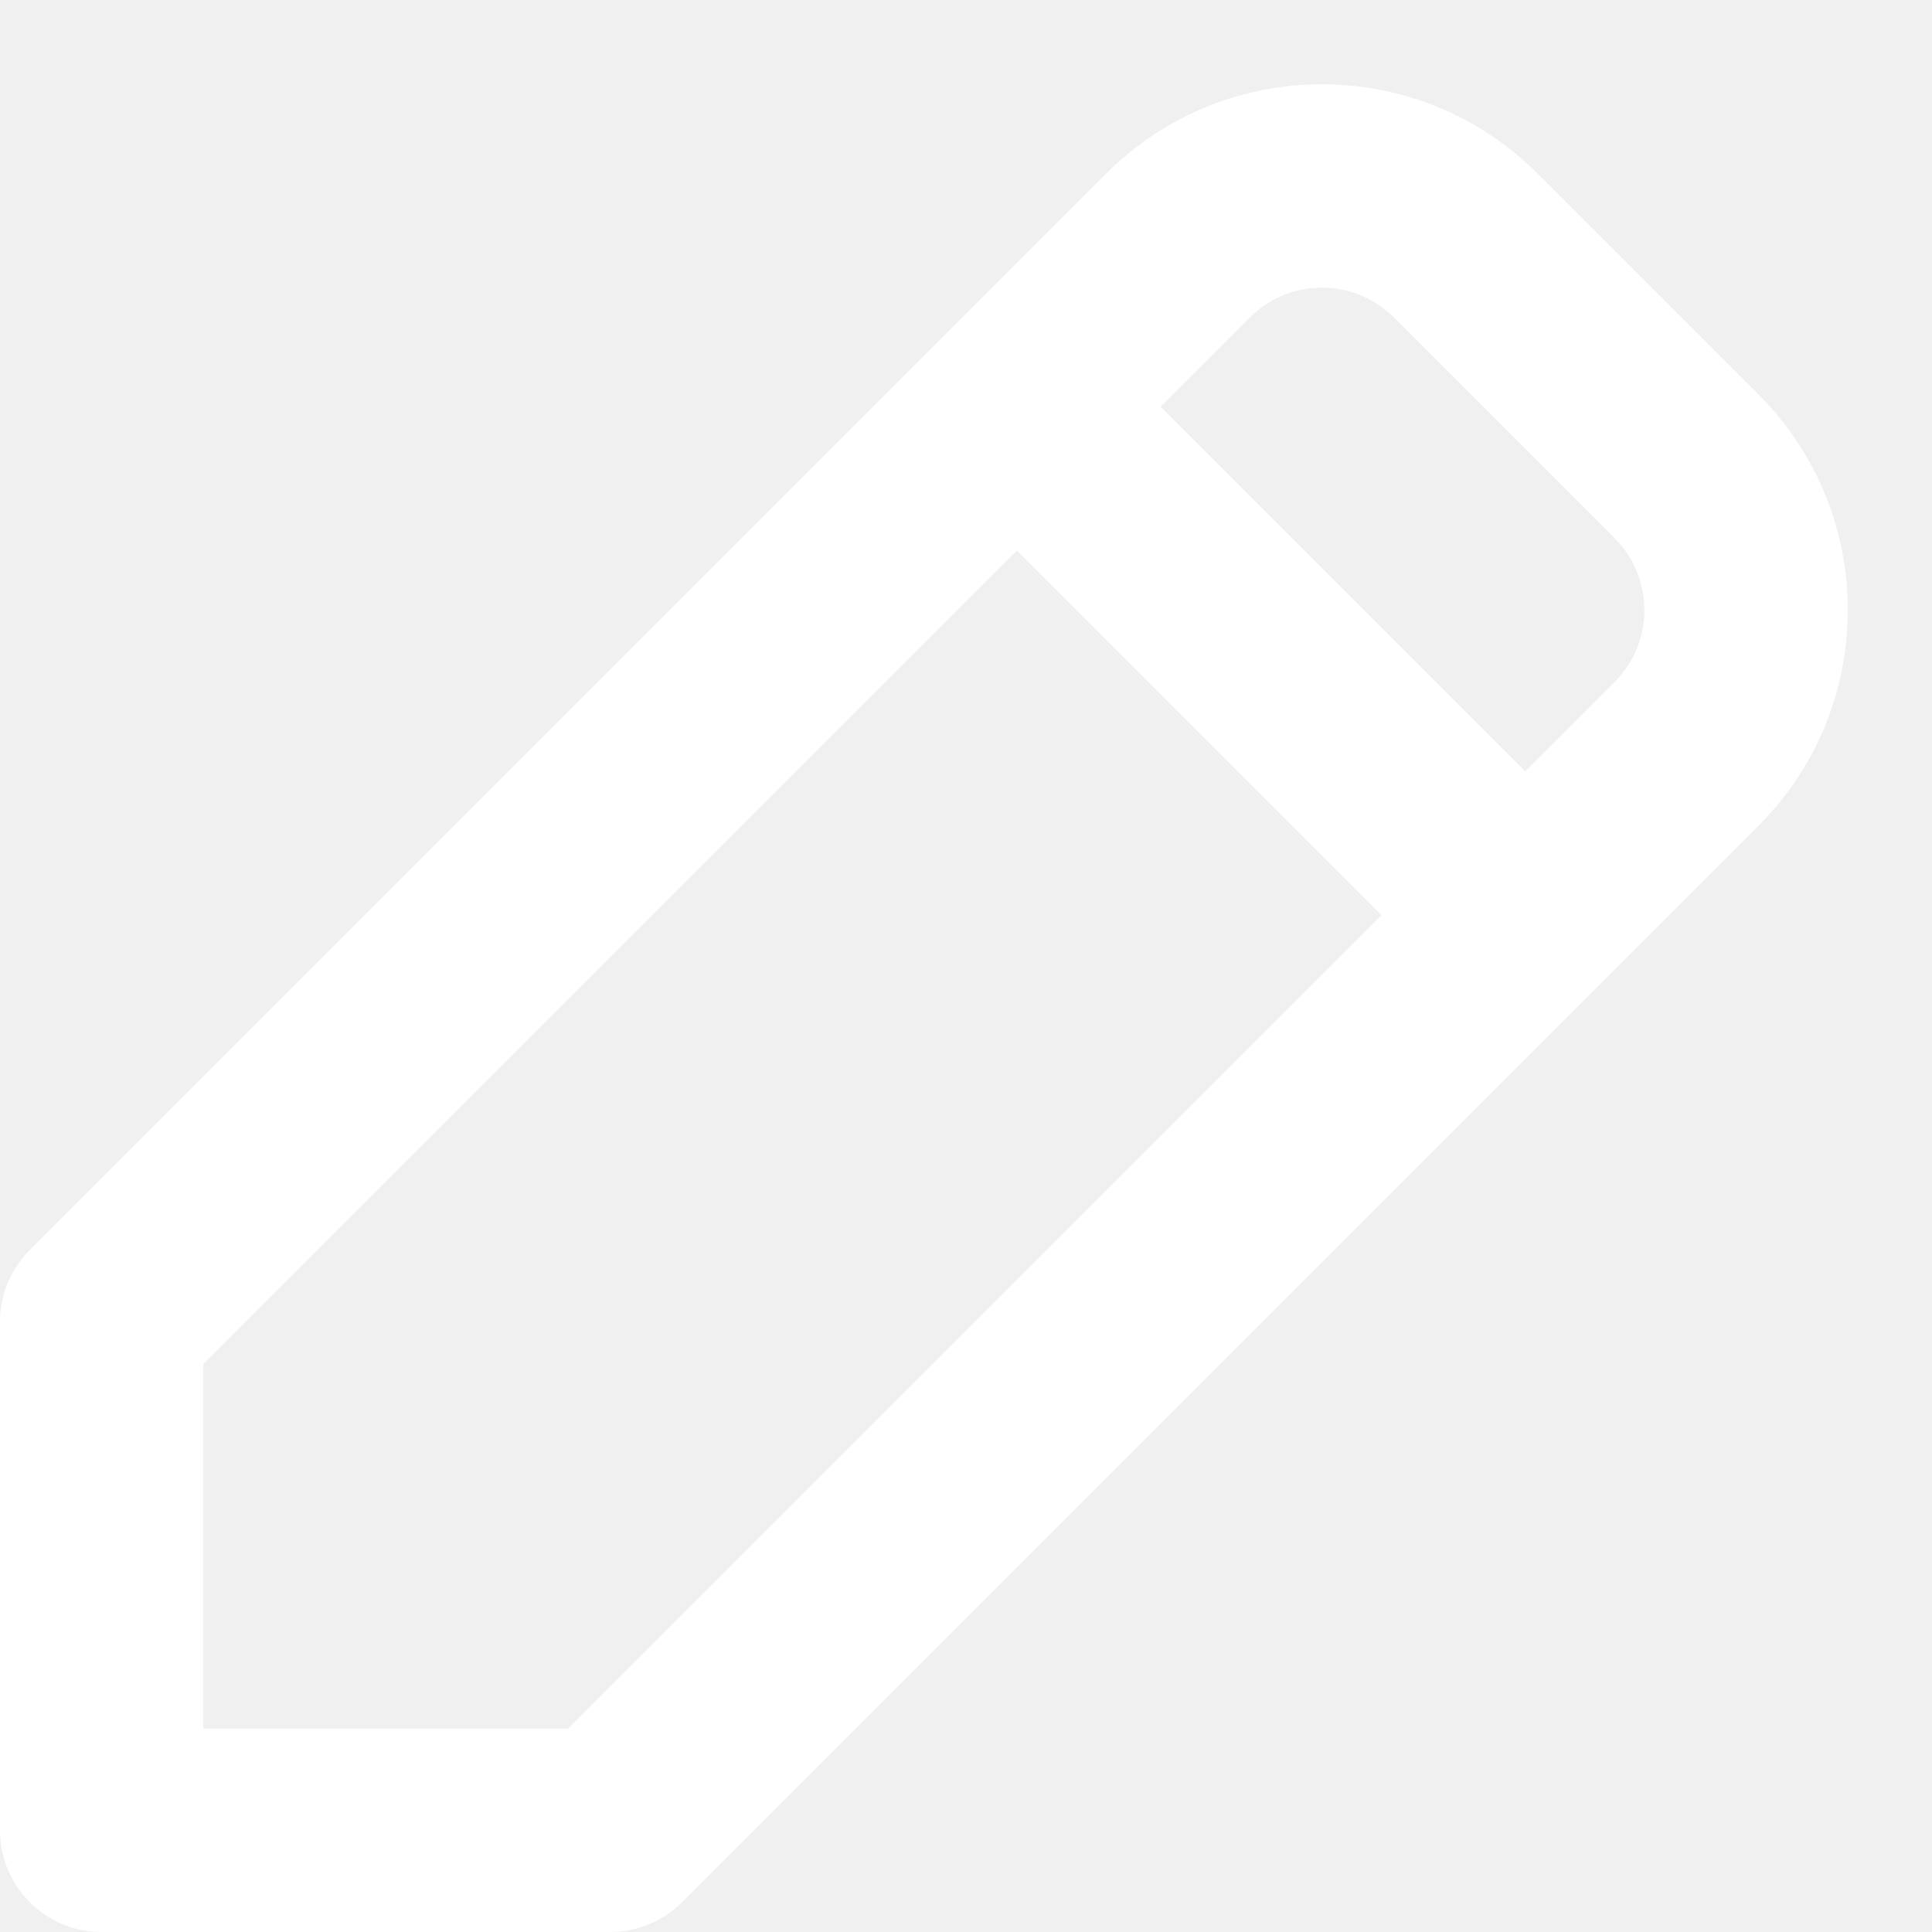
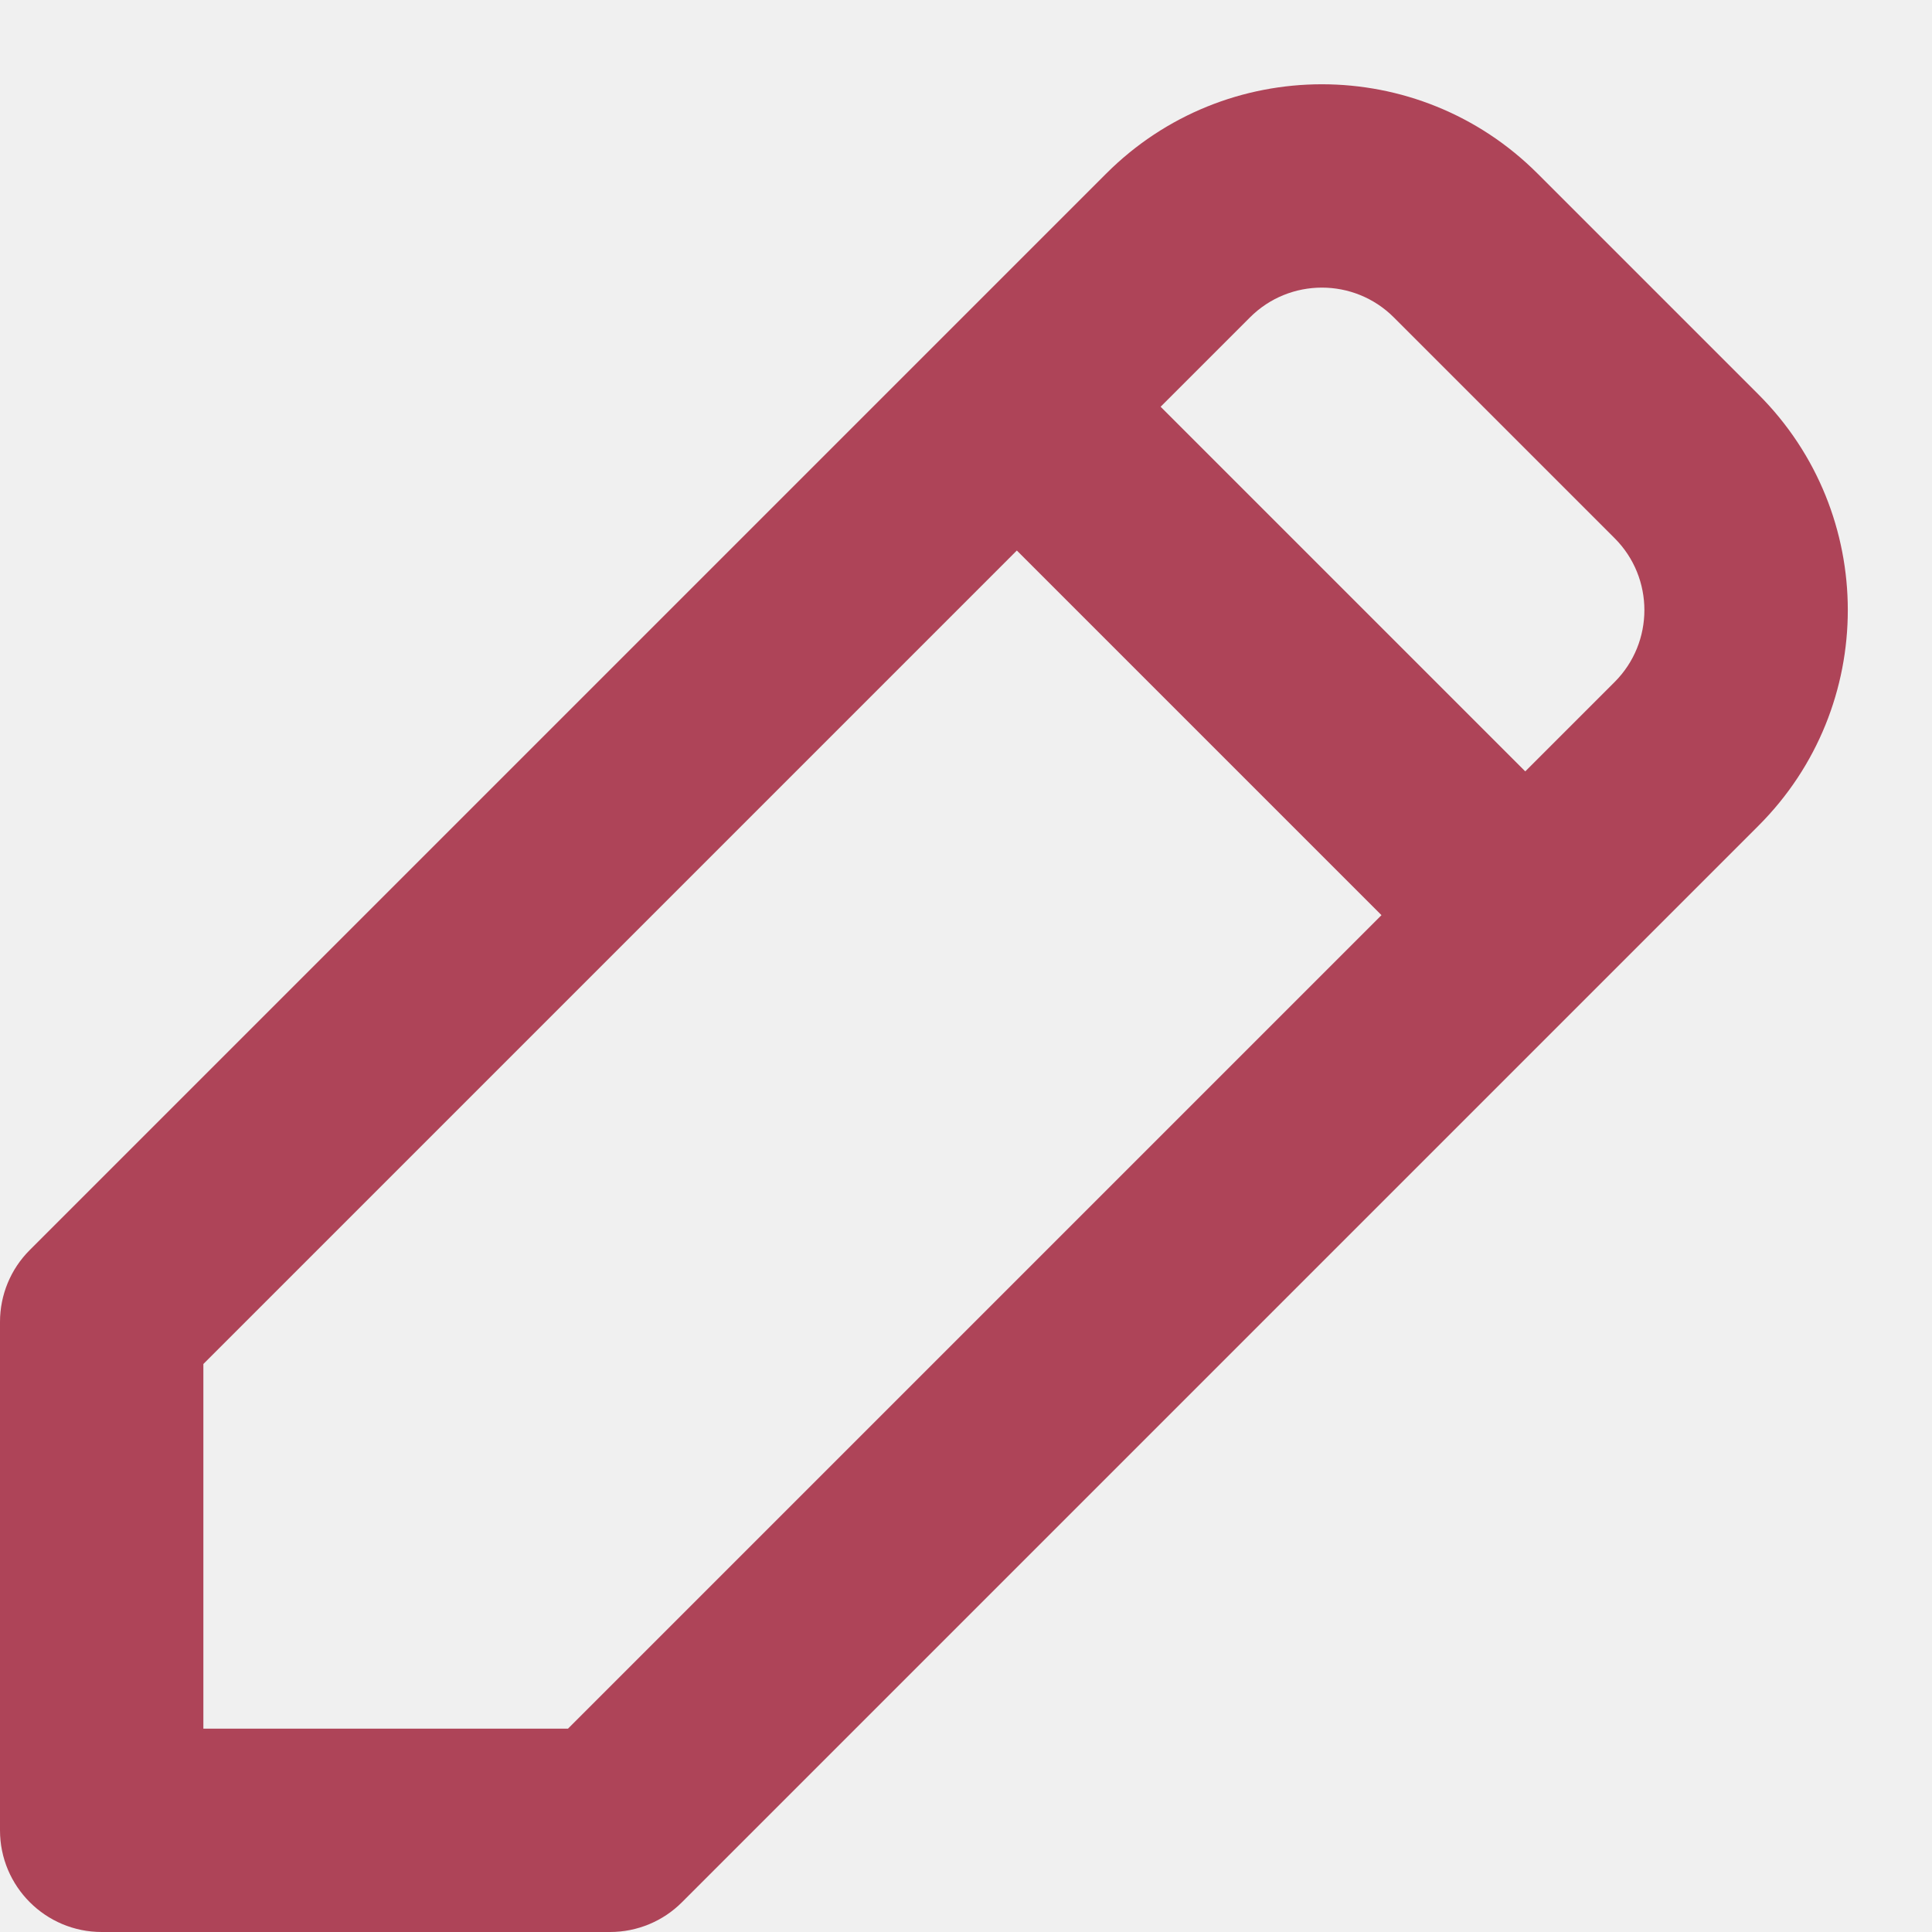
<svg xmlns="http://www.w3.org/2000/svg" width="19" height="19" viewBox="0 0 19 19" fill="none">
-   <path fill-rule="evenodd" clip-rule="evenodd" d="M10.879 1.707C12.05 0.536 13.95 0.536 15.121 1.707L17.293 3.879C18.465 5.05 18.465 6.95 17.293 8.121L6.707 18.707C6.52 18.895 6.265 19 6 19H1C0.448 19 0 18.552 0 18V13C0 12.735 0.105 12.48 0.293 12.293L10.879 1.707ZM13.707 3.121C13.317 2.731 12.683 2.731 12.293 3.121L11.414 4L15 7.586L15.879 6.707C16.269 6.317 16.269 5.683 15.879 5.293L13.707 3.121ZM13.586 9L10 5.414L2 13.414V17H5.586L13.586 9Z" fill="white" />
+   <path fill-rule="evenodd" clip-rule="evenodd" d="M10.879 1.707C12.05 0.536 13.95 0.536 15.121 1.707L17.293 3.879C18.465 5.05 18.465 6.95 17.293 8.121L6.707 18.707C6.52 18.895 6.265 19 6 19H1C0.448 19 0 18.552 0 18V13C0 12.735 0.105 12.48 0.293 12.293L10.879 1.707ZM13.707 3.121C13.317 2.731 12.683 2.731 12.293 3.121L11.414 4L15 7.586L15.879 6.707C16.269 6.317 16.269 5.683 15.879 5.293L13.707 3.121ZM13.586 9L10 5.414L2 13.414V17H5.586L13.586 9Z" fill="#ae4458" />
</svg>
